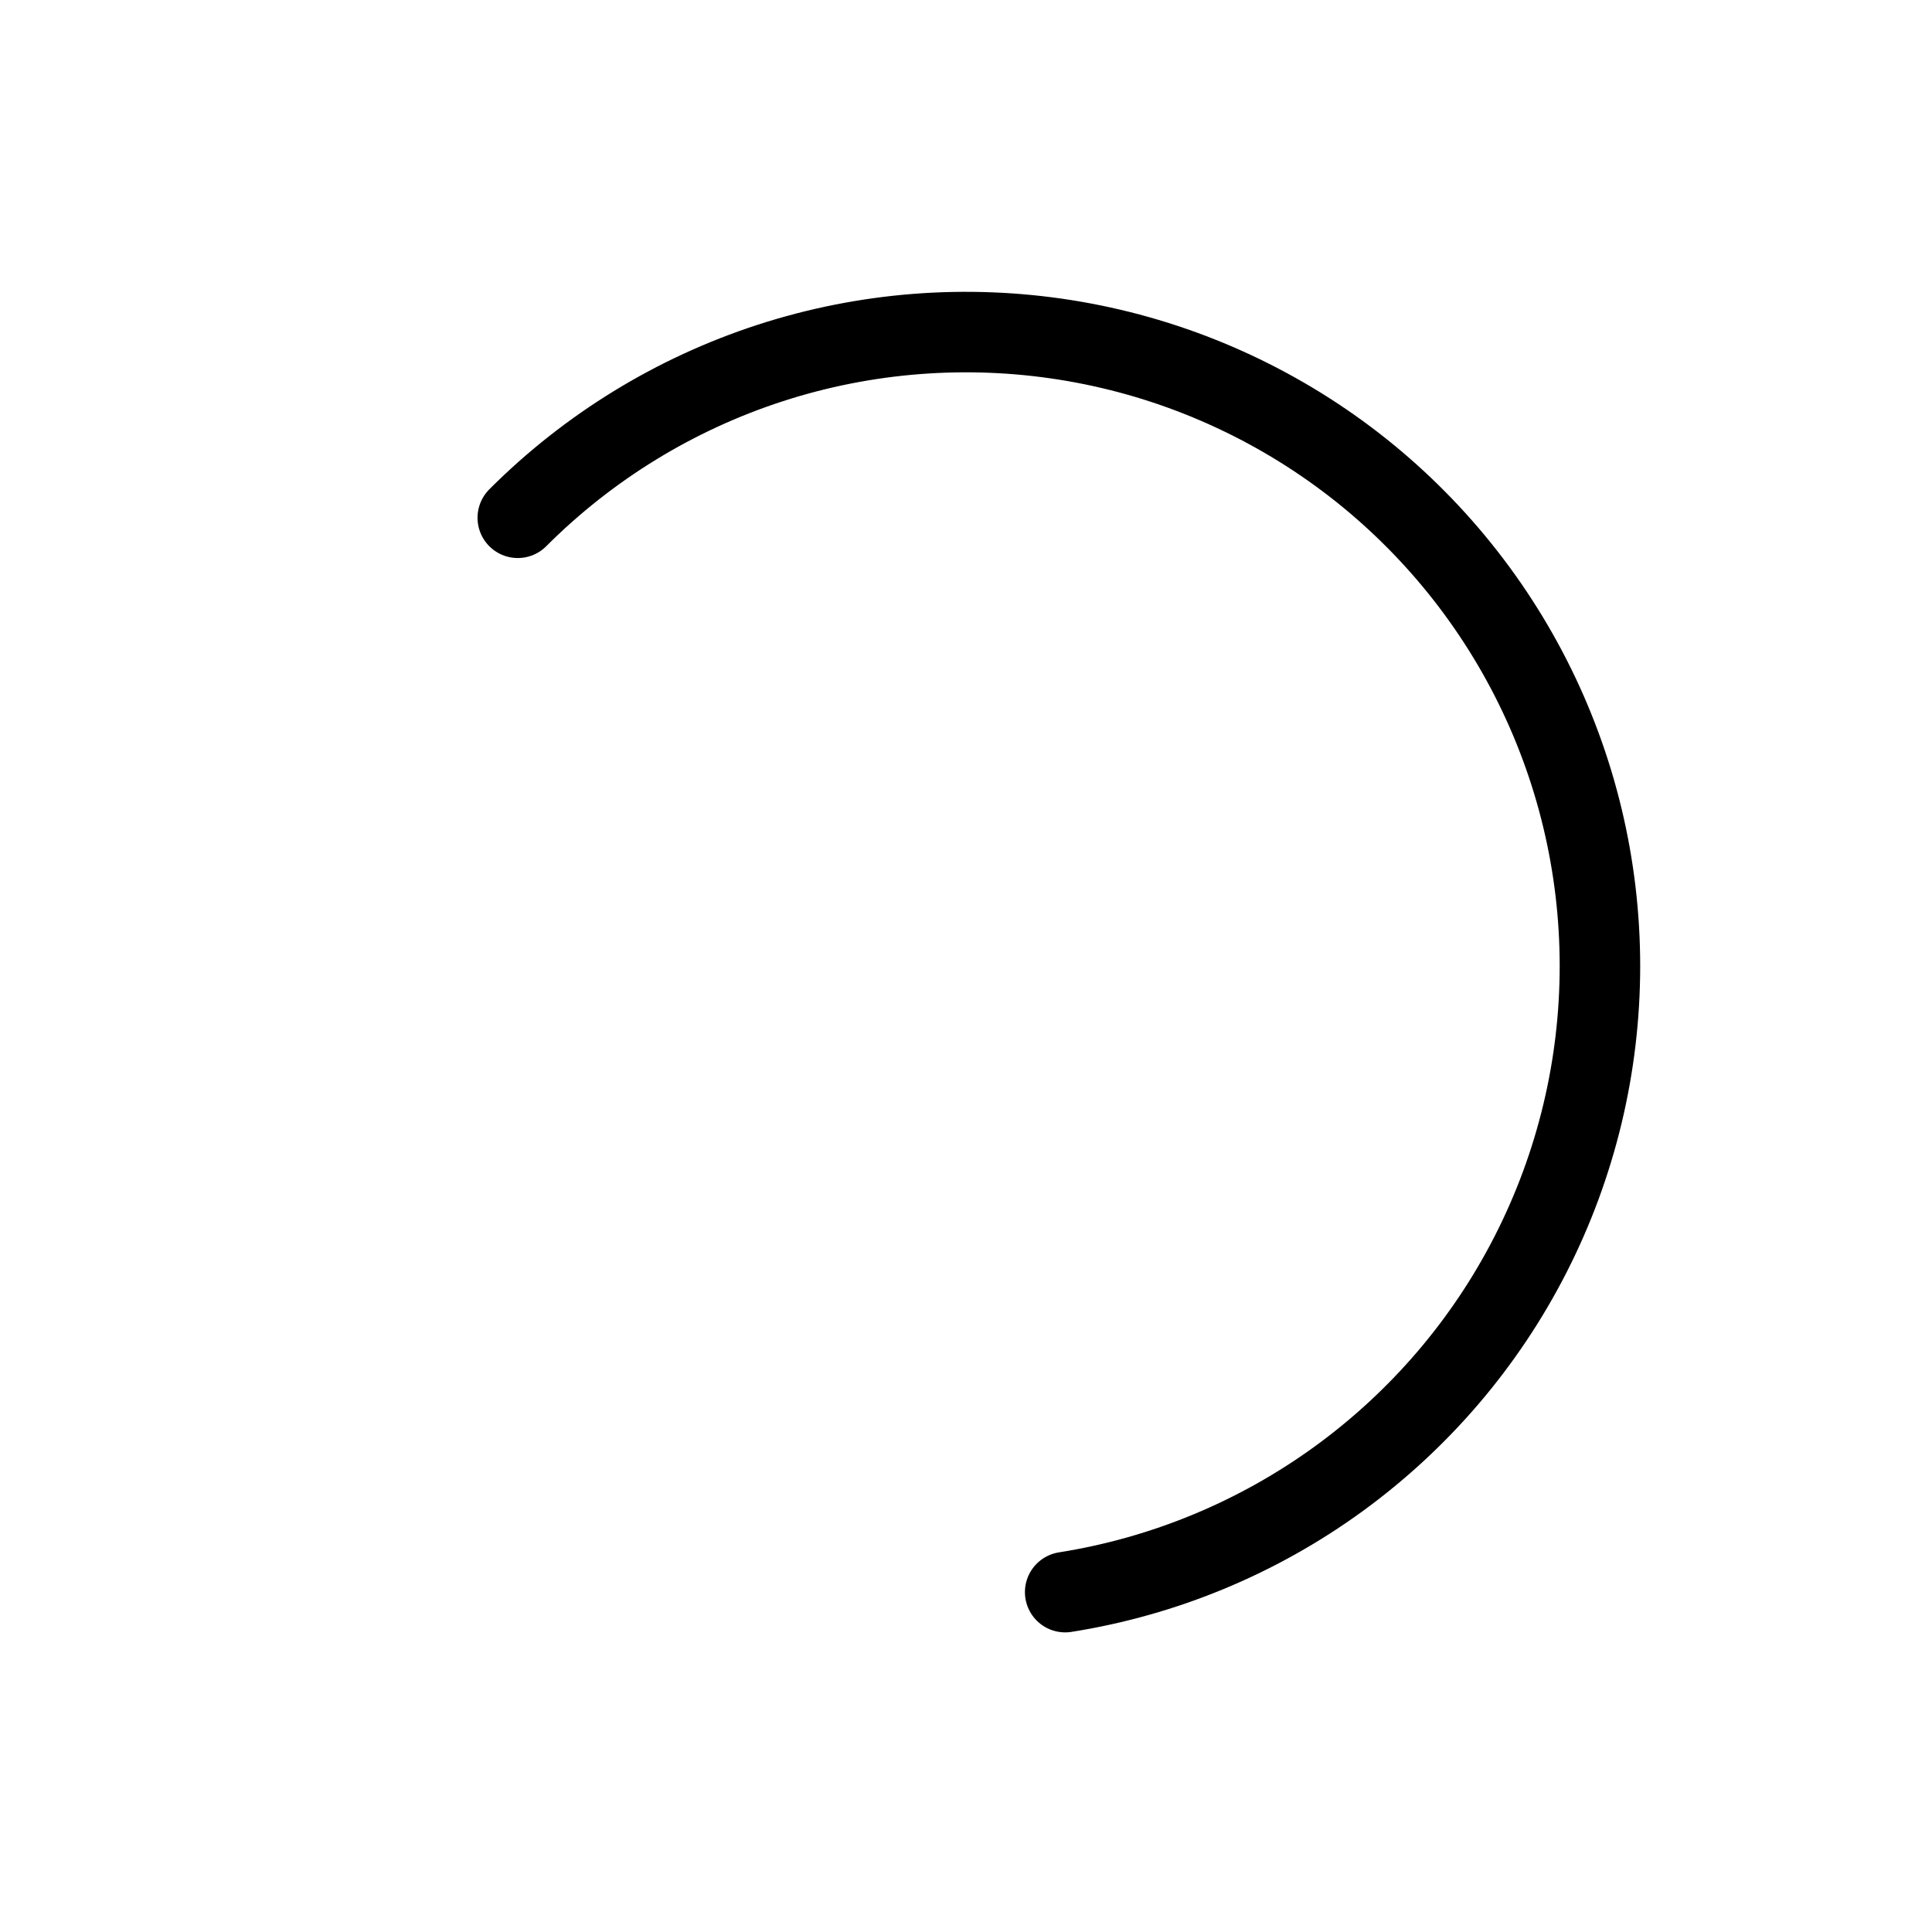
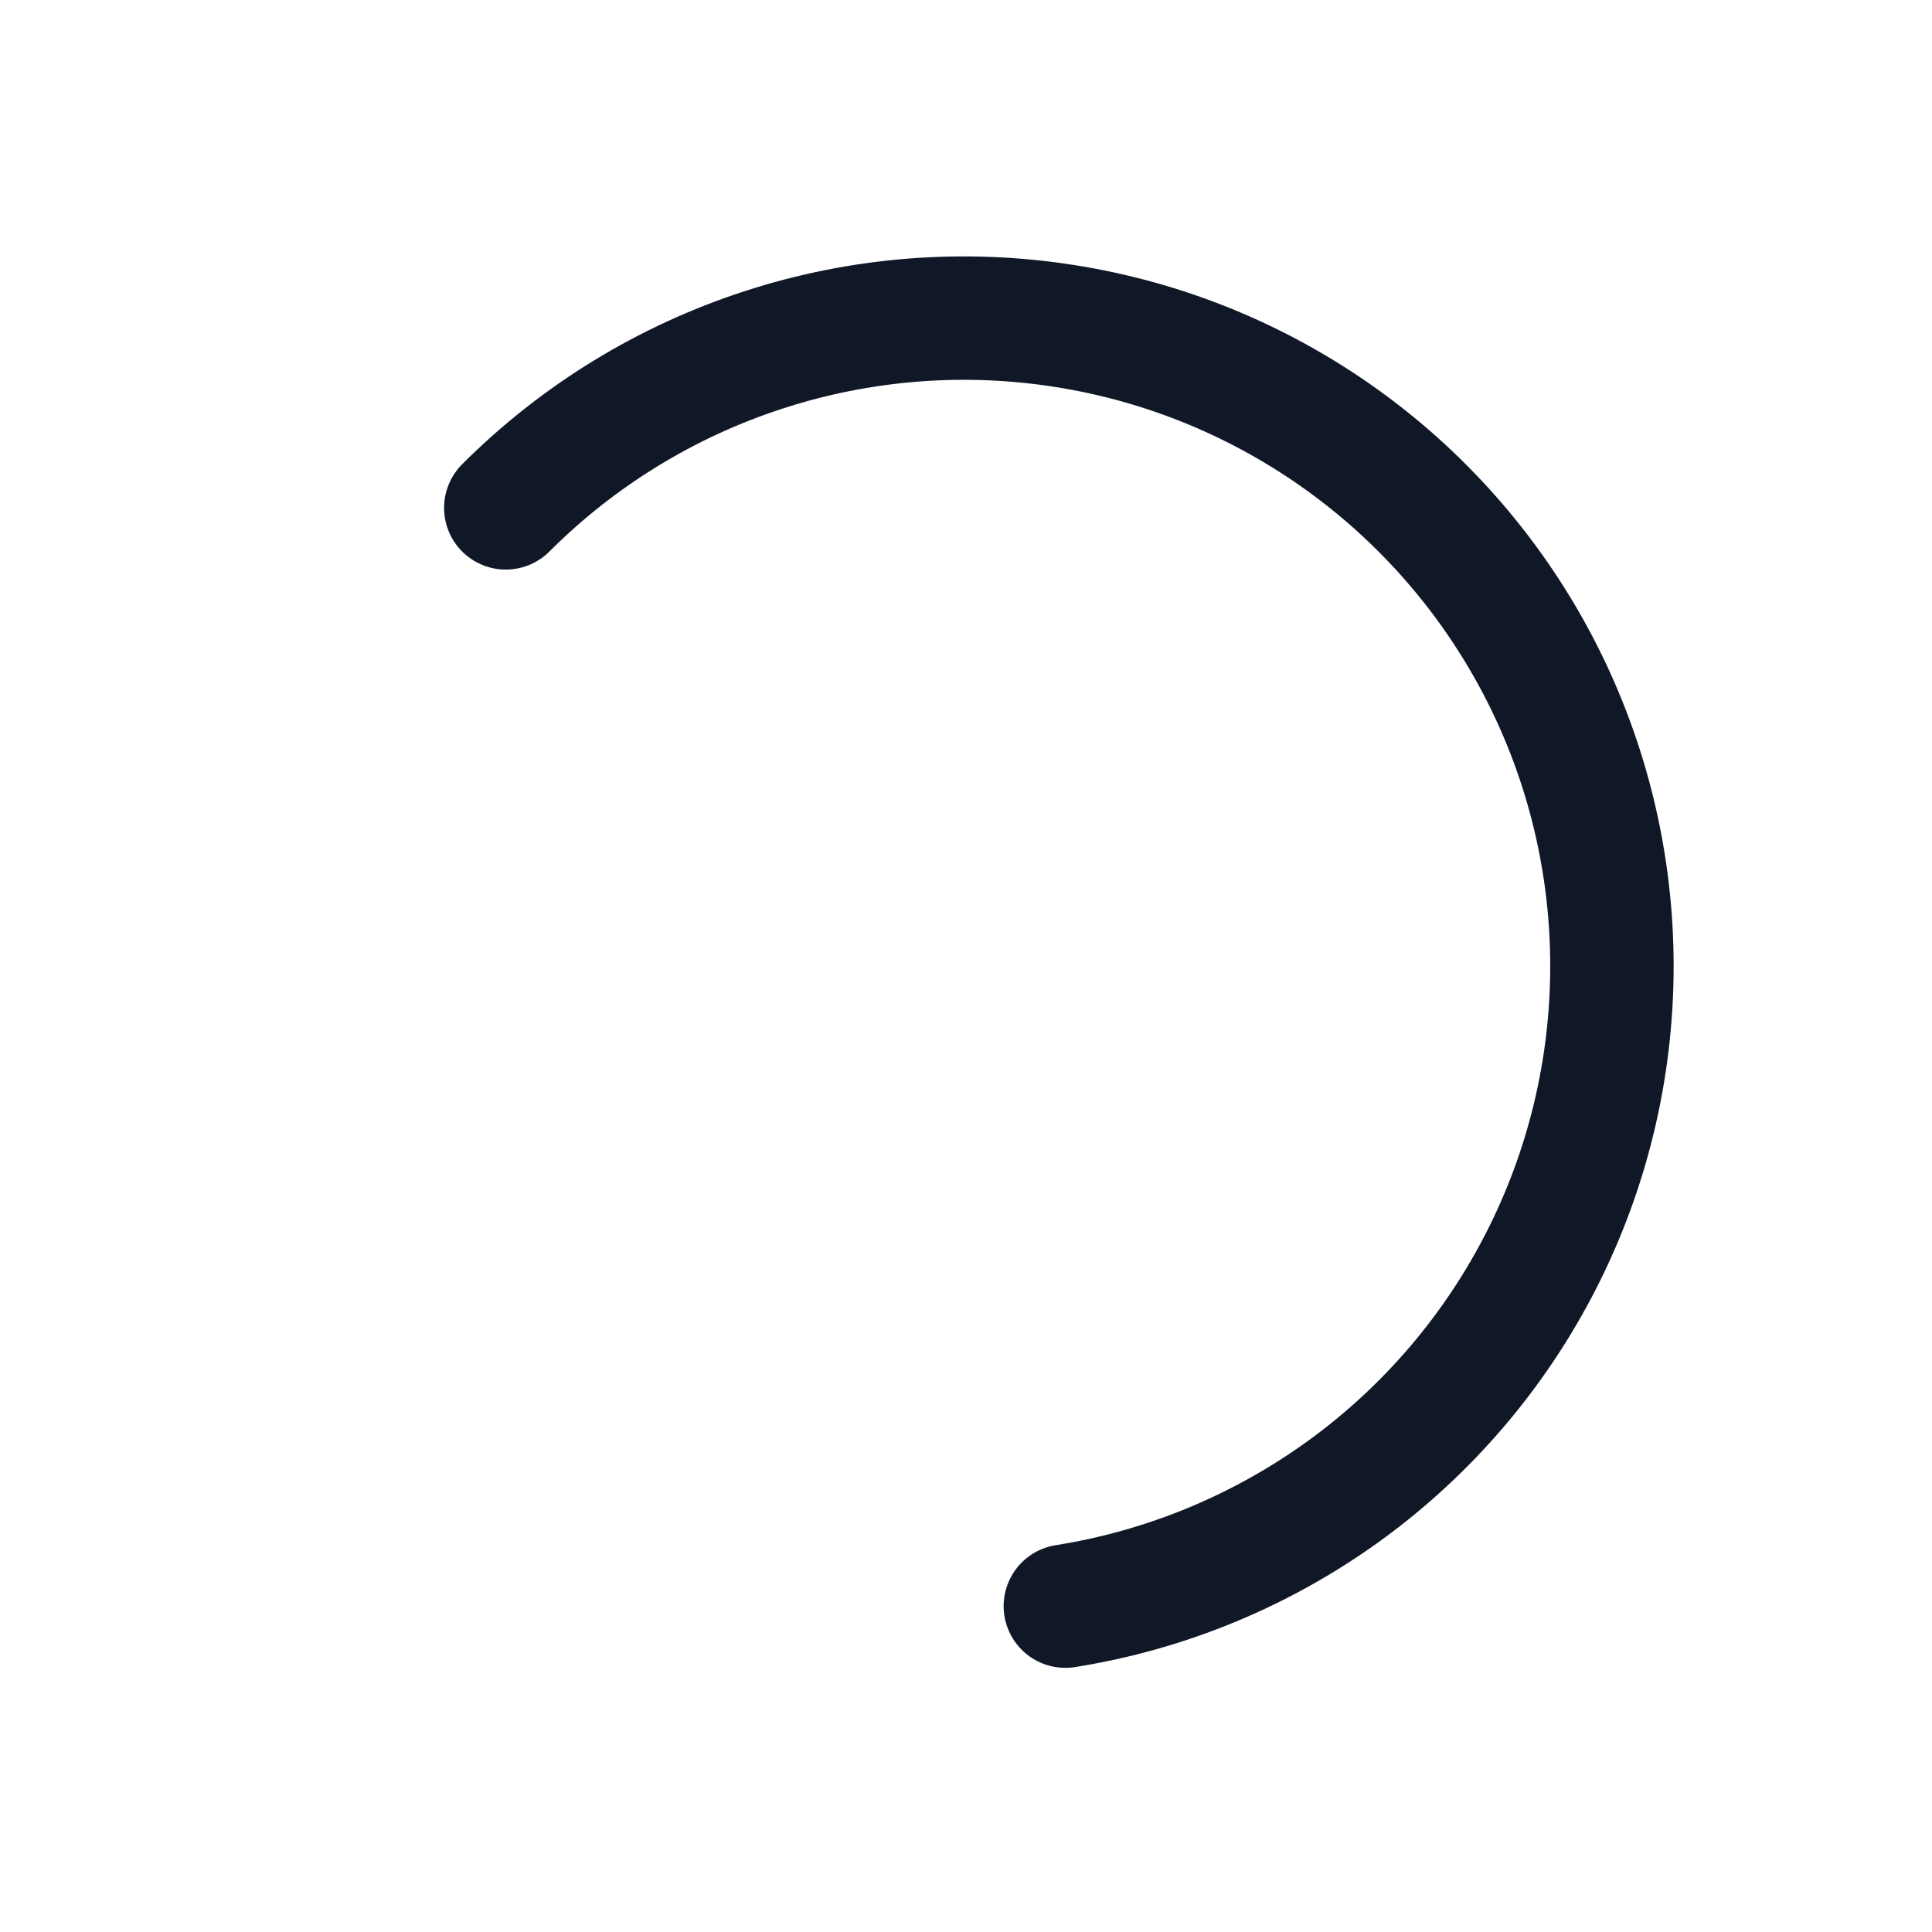
<svg xmlns="http://www.w3.org/2000/svg" width="24" height="24" viewBox="0 0 24 24" fill="none">
-   <path d="M6.432 6.432C7.31 5.553 8.385 4.894 9.566 4.51C10.748 4.126 12.005 4.028 13.232 4.222C14.459 4.416 15.623 4.899 16.629 5.629C17.634 6.359 18.453 7.318 19.017 8.425C19.581 9.532 19.875 10.757 19.875 12C19.875 13.243 19.581 14.468 19.017 15.575C18.453 16.683 17.634 17.64 16.629 18.371C15.623 19.102 14.459 19.584 13.232 19.778" stroke="black" stroke-linecap="round" stroke-linejoin="round" />
+   <path d="M6.283 6.309C7.181 5.411 8.279 4.738 9.487 4.346C10.695 3.953 11.979 3.852 13.234 4.051C14.489 4.249 15.678 4.742 16.706 5.489C17.734 6.236 18.57 7.215 19.147 8.347C19.724 9.479 20.024 10.731 20.024 12.001C20.024 13.272 19.724 14.524 19.147 15.656C18.57 16.788 17.734 17.767 16.706 18.514C15.678 19.26 14.489 19.753 13.234 19.952" stroke="#101828" stroke-width="1.533" stroke-linecap="round" stroke-linejoin="round" />
</svg>
